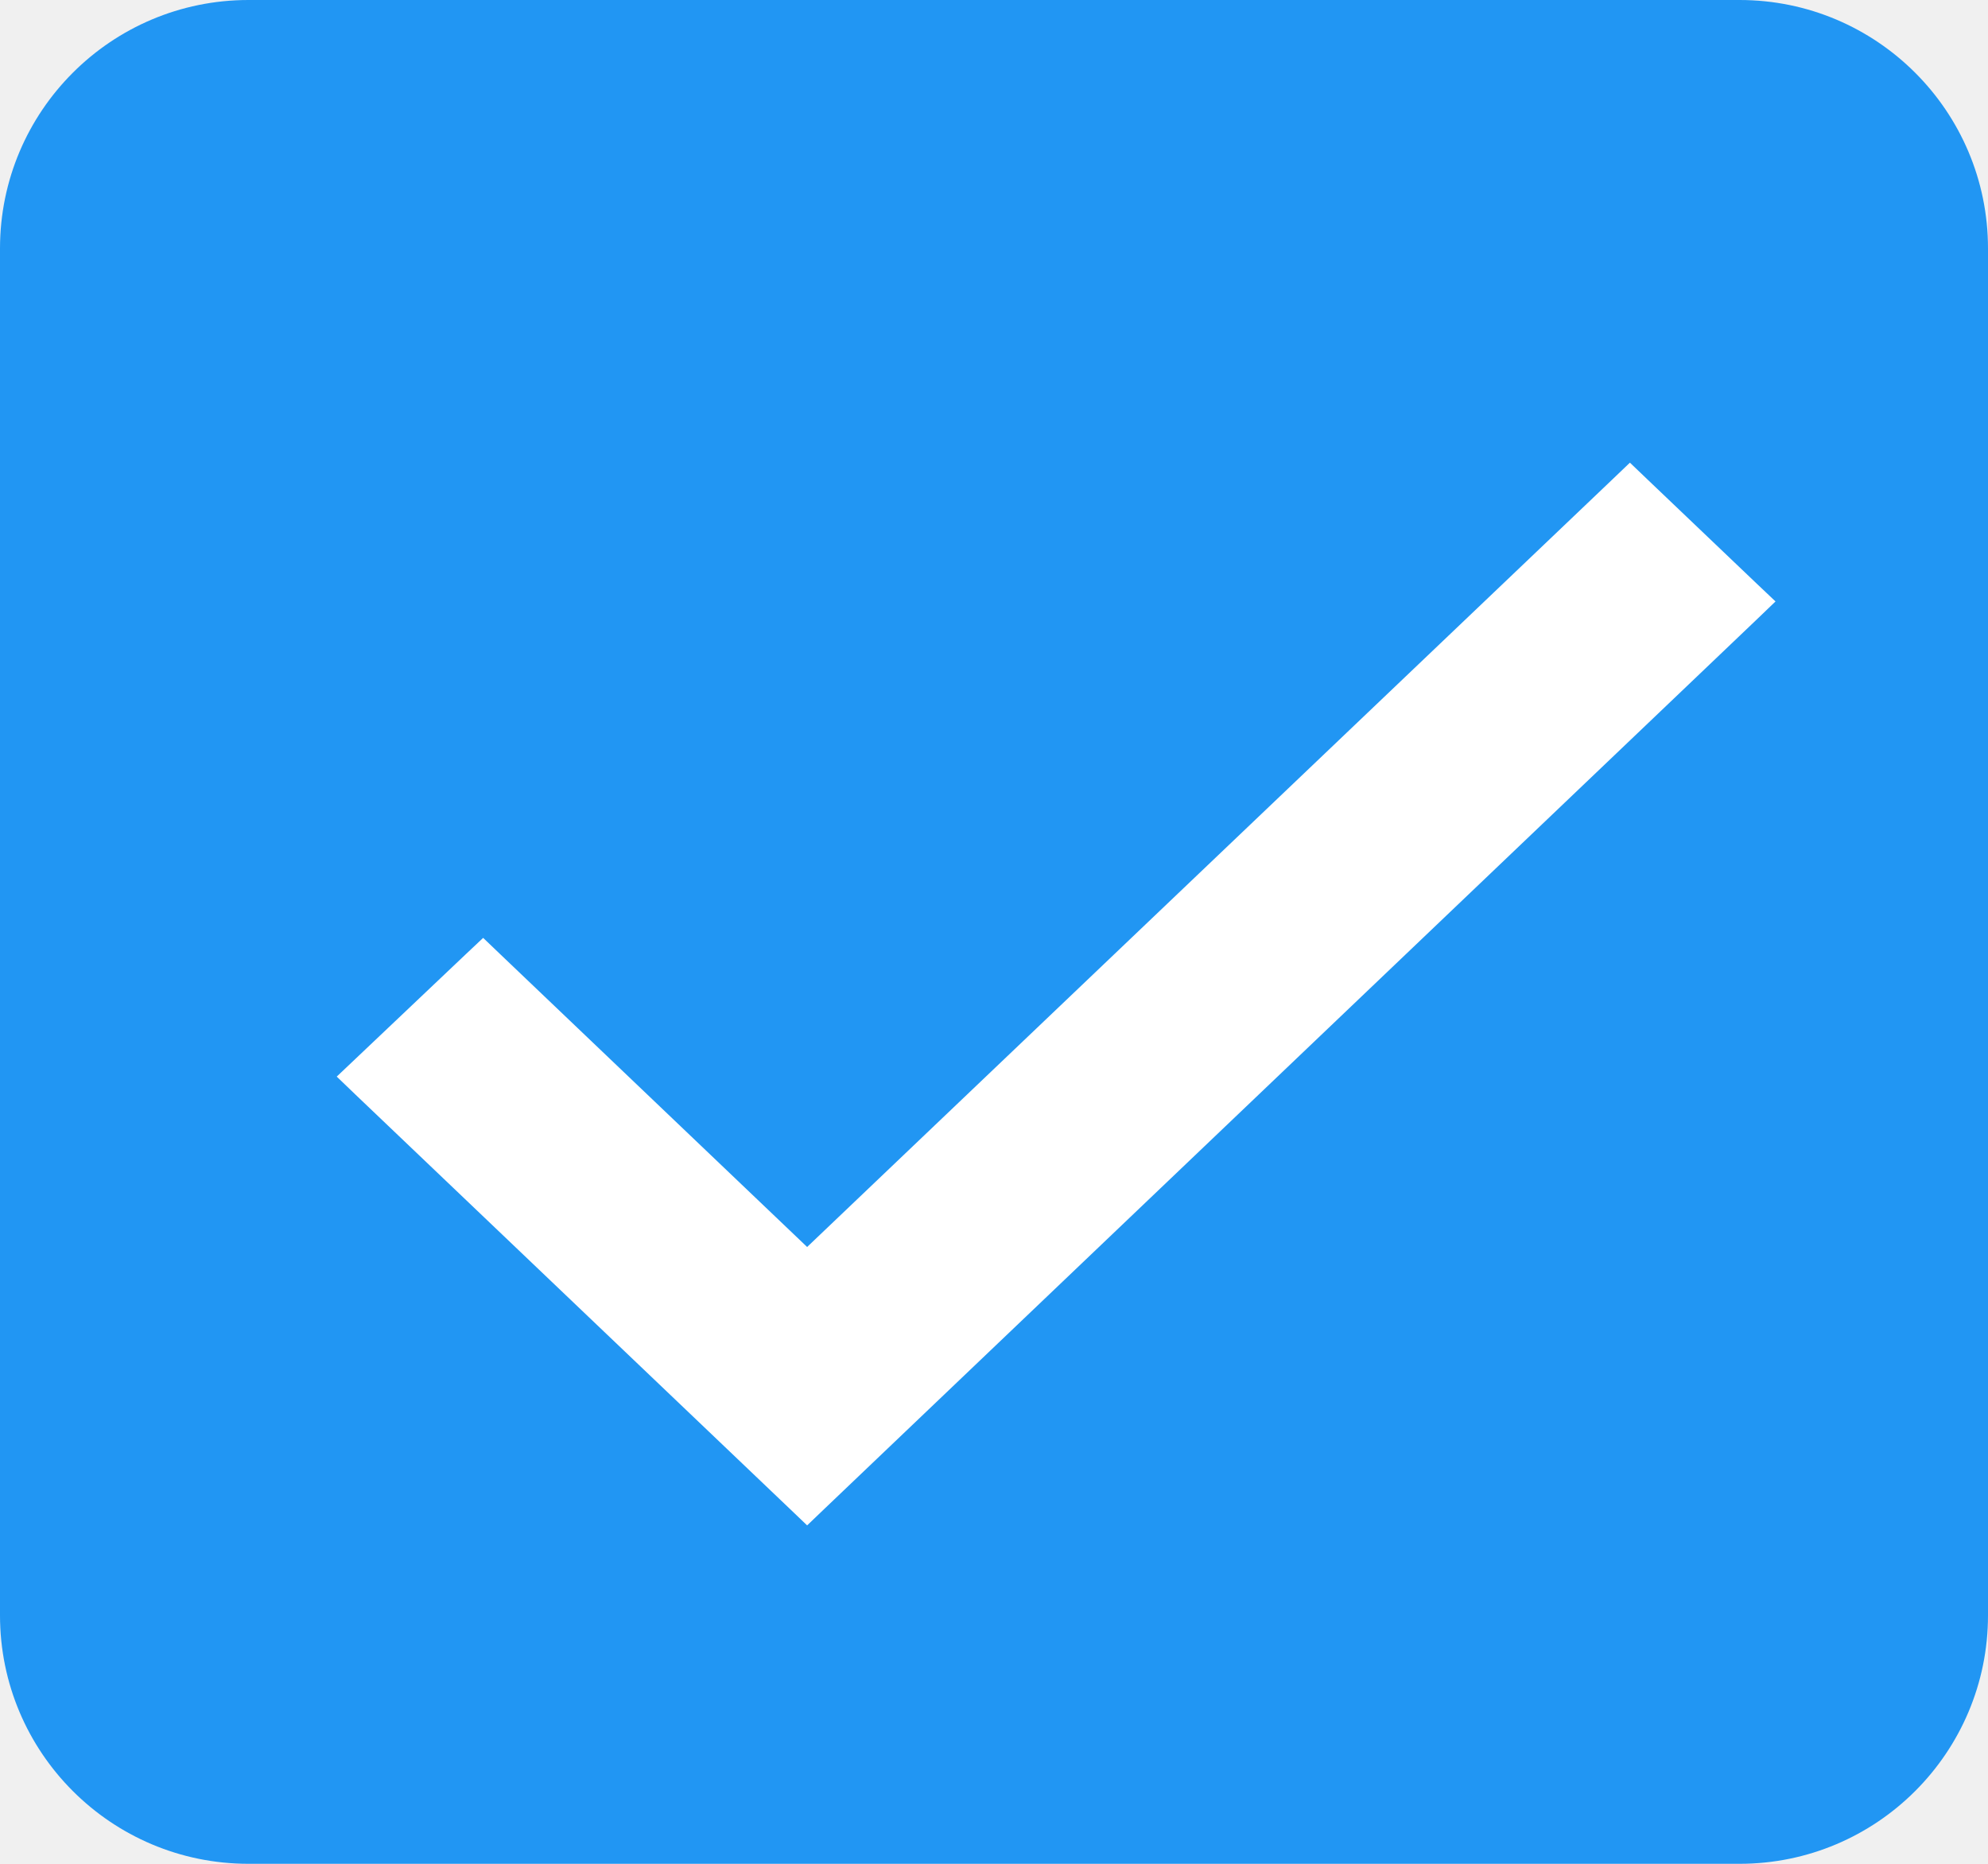
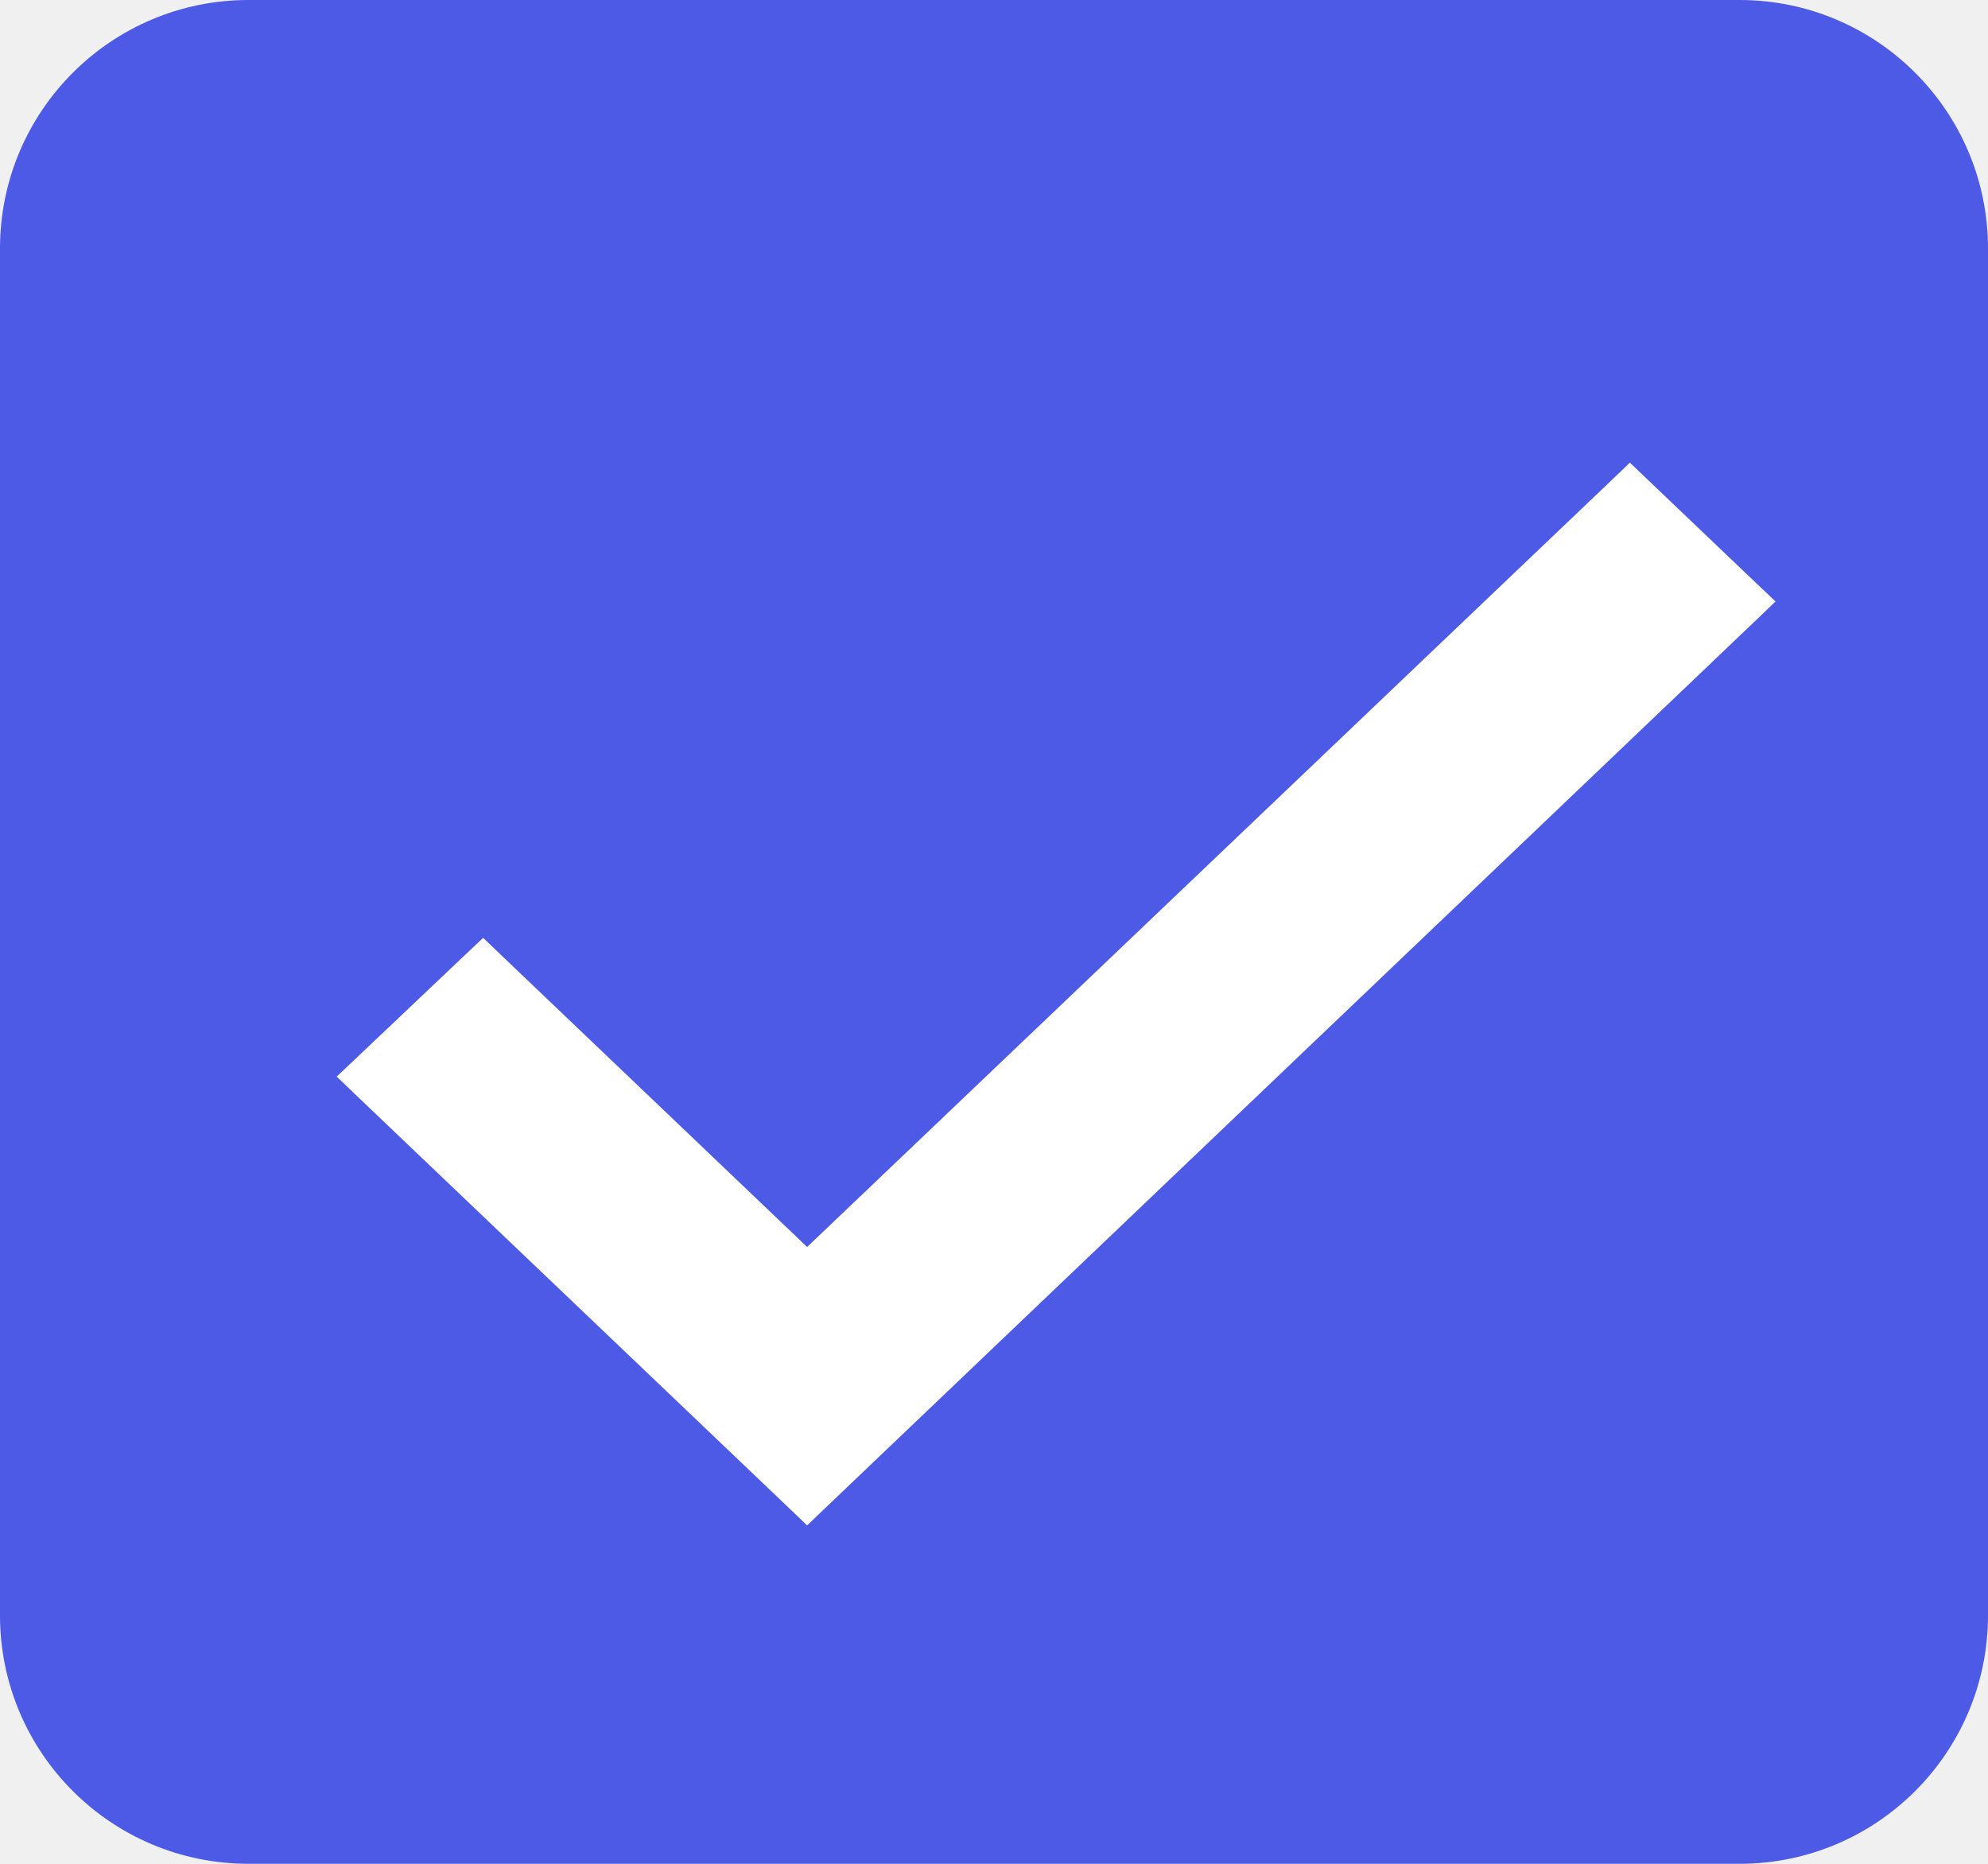
<svg xmlns="http://www.w3.org/2000/svg" width="16" height="15" viewBox="0 0 16 15" fill="none">
-   <rect width="16" height="15" rx="2" fill="#2196F3" />
+   <rect width="16" height="15" rx="2" fill="#4D5AE5" />
  <path d="M3.957 7.752L3.888 7.686L3.819 7.751L2.931 8.593L2.855 8.665L2.931 8.738L6.427 12.072L6.496 12.138L6.565 12.072L14.069 4.914L14.145 4.841L14.069 4.769L13.187 3.928L13.118 3.862L13.049 3.928L6.496 10.174L3.957 7.752Z" fill="white" stroke="white" stroke-width="0.2" />
</svg>
